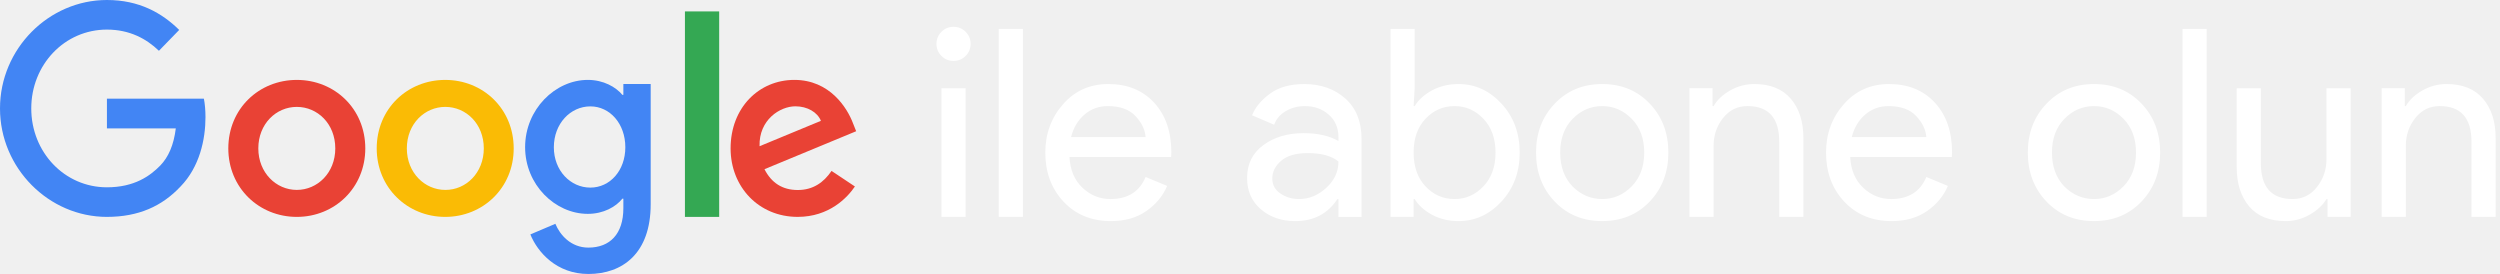
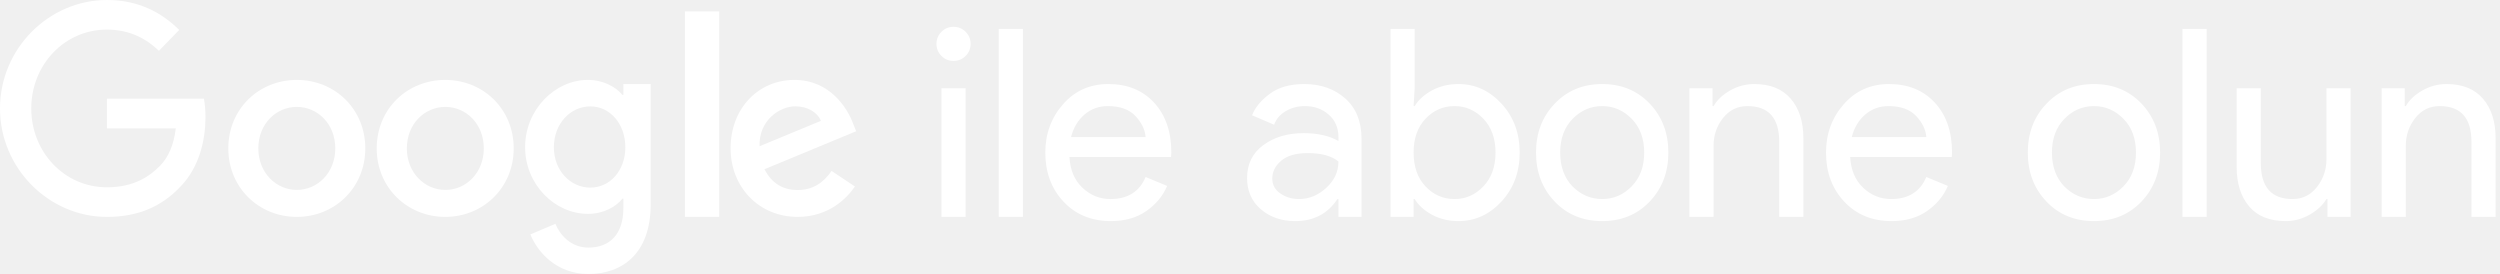
- <svg xmlns="http://www.w3.org/2000/svg" width="219" height="24" viewBox="0 0 219 24">
-   <g fill="none">
-     <path d="M84.588 4.901c-.291.291-.644.437-1.058.437-.414 0-.767-.146-1.058-.437-.291-.291-.437-.644-.437-1.058 0-.414.146-.767.437-1.058.291-.291.644-.437 1.058-.437.414 0 .767.146 1.058.437.291.291.437.644.437 1.058 0 .414-.146.767-.437 1.058zm0 14.099h-2.116v-11.27h2.116v11.27zm5.02 0h-2.116v-16.468h2.116v16.468zm7.711.368c-1.702 0-3.086-.567-4.151-1.702-1.066-1.135-1.599-2.568-1.599-4.301 0-1.641.517-3.051 1.552-4.232 1.035-1.181 2.357-1.771 3.968-1.771 1.671 0 3.009.544 4.014 1.633 1.004 1.089 1.507 2.545 1.507 4.37l-.023.391h-8.901c.061 1.135.441 2.032 1.138 2.691.698.659 1.514.989 2.45.989 1.518 0 2.545-.644 3.082-1.932l1.886.782c-.368.874-.974 1.606-1.817 2.197-.843.59-1.878.885-3.105.885zm3.036-7.36c-.046-.644-.341-1.257-.886-1.84-.544-.583-1.353-.874-2.426-.874-.782 0-1.46.245-2.035.736-.575.491-.97 1.15-1.184 1.978h6.532zm13.099 7.36c-1.196 0-2.196-.345-3.002-1.035-.805-.69-1.207-1.602-1.207-2.737 0-1.227.475-2.189 1.426-2.886.951-.698 2.124-1.046 3.519-1.046 1.242 0 2.262.23 3.059.69v-.322c0-.828-.284-1.491-.851-1.99-.567-.498-1.265-.747-2.093-.747-.613 0-1.169.146-1.668.437-.498.291-.839.69-1.023 1.196l-1.932-.828c.261-.675.774-1.299 1.541-1.874.767-.575 1.779-.863 3.036-.863 1.441 0 2.637.422 3.588 1.265.951.843 1.426 2.032 1.426 3.565v6.808h-2.024v-1.564h-.092c-.843 1.288-2.078 1.932-3.703 1.932zm.345-1.932c.874 0 1.667-.326 2.38-.977.713-.652 1.07-1.422 1.07-2.312-.598-.491-1.495-.736-2.691-.736-1.027 0-1.802.222-2.323.667-.521.445-.782.966-.782 1.564 0 .552.238.989.713 1.311.475.322 1.02.483 1.633.483zm13.967 1.932c-.859 0-1.629-.184-2.312-.552-.682-.368-1.192-.828-1.529-1.38h-.092v1.564h-2.024v-16.468h2.116v5.198l-.092 1.564h.092c.337-.552.847-1.012 1.529-1.38.682-.368 1.453-.552 2.312-.552 1.457 0 2.714.575 3.772 1.725 1.058 1.15 1.587 2.576 1.587 4.278 0 1.702-.529 3.128-1.587 4.278-1.058 1.15-2.315 1.725-3.772 1.725zm-.345-1.932c.981 0 1.825-.372 2.53-1.116.705-.744 1.058-1.729 1.058-2.955 0-1.227-.353-2.212-1.058-2.956-.705-.744-1.549-1.115-2.53-1.115-.997 0-1.844.368-2.541 1.104-.698.736-1.046 1.725-1.046 2.967s.349 2.231 1.046 2.967c.698.736 1.545 1.104 2.541 1.104zm8.769-8.349c1.089-1.15 2.476-1.725 4.163-1.725 1.687 0 3.074.571 4.163 1.713 1.089 1.142 1.633 2.572 1.633 4.29 0 1.717-.544 3.147-1.633 4.289s-2.476 1.713-4.163 1.713c-1.687 0-3.074-.571-4.163-1.713-1.089-1.142-1.633-2.572-1.633-4.289 0-1.717.544-3.143 1.633-4.278zm1.564 7.245c.736.736 1.602 1.104 2.599 1.104.997 0 1.859-.372 2.588-1.116.728-.744 1.093-1.729 1.093-2.955 0-1.227-.364-2.212-1.093-2.956-.728-.744-1.591-1.115-2.588-1.115-.997 0-1.859.372-2.587 1.115-.728.744-1.093 1.729-1.093 2.956 0 1.227.36 2.216 1.081 2.967zm12.265-8.602v1.564h.092c.307-.537.79-.993 1.449-1.369s1.365-.564 2.116-.564c1.395 0 2.461.429 3.197 1.288.736.859 1.104 2.009 1.104 3.45v6.9h-2.116v-6.578c0-2.085-.928-3.128-2.783-3.128-.874 0-1.587.349-2.139 1.046-.552.698-.828 1.506-.828 2.426v6.233h-2.116v-11.27h2.024zm15.692 11.638c-1.702 0-3.086-.567-4.151-1.702-1.066-1.135-1.599-2.568-1.599-4.301 0-1.641.517-3.051 1.553-4.232 1.035-1.181 2.357-1.771 3.968-1.771 1.671 0 3.009.544 4.013 1.633s1.506 2.545 1.506 4.37l-.023.391h-8.901c.061 1.135.441 2.032 1.139 2.691.698.659 1.514.989 2.45.989 1.518 0 2.545-.644 3.082-1.932l1.886.782c-.368.874-.974 1.606-1.817 2.197-.843.59-1.878.885-3.105.885zm3.036-7.36c-.046-.644-.341-1.257-.886-1.84-.544-.583-1.353-.874-2.427-.874-.782 0-1.46.245-2.035.736-.575.491-.97 1.15-1.185 1.978h6.532zm10.523-2.921c1.089-1.15 2.476-1.725 4.163-1.725 1.687 0 3.074.571 4.163 1.713 1.089 1.142 1.633 2.572 1.633 4.29 0 1.717-.544 3.147-1.633 4.289s-2.476 1.713-4.163 1.713c-1.687 0-3.074-.571-4.163-1.713-1.089-1.142-1.633-2.572-1.633-4.289 0-1.717.544-3.143 1.633-4.278zm1.564 7.245c.736.736 1.602 1.104 2.599 1.104.997 0 1.859-.372 2.588-1.116.728-.744 1.093-1.729 1.093-2.955 0-1.227-.364-2.212-1.093-2.956-.728-.744-1.591-1.115-2.588-1.115-.997 0-1.859.372-2.588 1.115-.728.744-1.093 1.729-1.093 2.956 0 1.227.36 2.216 1.081 2.967zm12.472 2.668h-2.116v-16.468h2.116v16.468zm12.61 0h-2.024v-1.564h-.092c-.322.537-.813.993-1.472 1.369s-1.357.563-2.093.563c-1.411 0-2.48-.429-3.208-1.288-.728-.859-1.093-2.009-1.093-3.45v-6.9h2.116v6.555c0 2.101.928 3.151 2.783 3.151.874 0 1.587-.353 2.139-1.058.552-.705.828-1.518.828-2.438v-6.21h2.116v11.27zm4.744-11.27v1.564h.092c.307-.537.79-.993 1.449-1.369s1.365-.564 2.116-.564c1.395 0 2.461.429 3.197 1.288.736.859 1.104 2.009 1.104 3.45v6.9h-2.116v-6.578c0-2.085-.928-3.128-2.783-3.128-.874 0-1.587.349-2.139 1.046-.552.698-.828 1.506-.828 2.426v6.233h-2.116v-11.27h2.024z" fill="#fff" />
-     <g fill-rule="nonzero">
-       <path d="M9.367 19c-5.09 0-9.367-4.265-9.367-9.5s4.277-9.5 9.367-9.5c2.818 0 4.822 1.133 6.331 2.622l-1.776 1.827c-1.082-1.041-2.55-1.857-4.555-1.857-3.721 0-6.628 3.082-6.628 6.908 0 3.827 2.907 6.908 6.628 6.908 2.411 0 3.781-1 4.664-1.898.724-.745 1.191-1.806 1.369-3.265h-6.033v-2.602h8.494c.089.459.139 1.02.139 1.622 0 1.949-.516 4.357-2.183 6.071-1.627 1.735-3.691 2.663-6.45 2.663z" id="Shape" fill="#4285F4" />
-       <path d="M32 13c0 3.456-2.69 6-6 6s-6-2.544-6-6c0-3.476 2.69-6 6-6s6 2.524 6 6zm-2.629 0c0-2.164-1.563-3.636-3.371-3.636-1.807 0-3.371 1.482-3.371 3.636 0 2.134 1.563 3.636 3.371 3.636 1.807 0 3.371-1.492 3.371-3.636z" id="Shape" fill="#E94235" />
-       <path d="M45 13c0 3.456-2.69 6-6 6-3.299 0-6-2.544-6-6 0-3.476 2.69-6 6-6s6 2.524 6 6zm-2.619 0c0-2.164-1.563-3.636-3.371-3.636-1.807 0-3.371 1.482-3.371 3.636 0 2.134 1.563 3.636 3.371 3.636 1.807.01 3.371-1.492 3.371-3.636z" id="Shape" fill="#FABB05" />
-       <path d="M57 7.362v10.531c0 4.336-2.499 6.107-5.457 6.107-2.786 0-4.452-1.908-5.084-3.465l2.192-.93c.393.959 1.35 2.085 2.891 2.085 1.896 0 3.064-1.204 3.064-3.445v-.842h-.086c-.565.714-1.656 1.331-3.025 1.331-2.872 0-5.495-2.554-5.495-5.843 0-3.308 2.633-5.892 5.495-5.892 1.369 0 2.46.626 3.025 1.311h.086v-.949h2.393zm-2.221 5.539c0-2.065-1.35-3.582-3.064-3.582-1.742 0-3.198 1.507-3.198 3.582 0 2.045 1.455 3.533 3.198 3.533 1.714 0 3.064-1.488 3.064-3.533z" id="Shape" fill="#4285F4" />
-       <path id="Shape" fill="#34A853" d="M63 1v18h-3v-18z" />
-       <path d="M72.844 14.973l2.046 1.362c-.662.982-2.256 2.664-5.014 2.664-3.419 0-5.876-2.634-5.876-6 0-3.566 2.487-6 5.585-6 3.119 0 4.643 2.474 5.144 3.816l.271.681-8.032 3.326c.612 1.202 1.574 1.823 2.918 1.823s2.276-.671 2.958-1.673zm-6.307-2.164l5.375-2.224c-.301-.751-1.183-1.272-2.236-1.272-1.344 0-3.209 1.182-3.139 3.496z" fill="#E94235" />
+ <svg xmlns="http://www.w3.org/2000/svg" width="219px" height="24px" viewBox="0 0 219 24" version="1.1">
+   <defs />
+   <g id="SwG-Tr-Copy" stroke="none" stroke-width="1" fill="none" fill-rule="evenodd">
+     <path d="M84.588,4.901 C84.297,5.192 83.944,5.338 83.53,5.338 C83.116,5.338 82.763,5.192 82.472,4.901 C82.181,4.61 82.035,4.257 82.035,3.843 C82.035,3.429 82.181,3.076 82.472,2.785 C82.763,2.494 83.116,2.348 83.53,2.348 C83.944,2.348 84.297,2.494 84.588,2.785 C84.879,3.076 85.025,3.429 85.025,3.843 C85.025,4.257 84.879,4.61 84.588,4.901 Z M84.588,19 L82.472,19 L82.472,7.73 L84.588,7.73 L84.588,19 Z M89.608,19 L87.492,19 L87.492,2.532 L89.608,2.532 L89.608,19 Z M97.319,19.368 C95.616,19.368 94.233,18.801 93.167,17.666 C92.101,16.531 91.569,15.098 91.569,13.365 C91.569,11.724 92.086,10.314 93.121,9.133 C94.156,7.952 95.478,7.362 97.088,7.362 C98.76,7.362 100.098,7.906 101.102,8.995 C102.106,10.084 102.609,11.54 102.609,13.365 L102.585,13.756 L93.684,13.756 C93.746,14.891 94.125,15.788 94.823,16.447 C95.521,17.106 96.337,17.436 97.272,17.436 C98.791,17.436 99.818,16.792 100.355,15.504 L102.24,16.286 C101.872,17.16 101.267,17.892 100.424,18.483 C99.58,19.073 98.545,19.368 97.319,19.368 Z M100.355,12.008 C100.308,11.364 100.013,10.751 99.469,10.168 C98.925,9.585 98.116,9.294 97.043,9.294 C96.26,9.294 95.582,9.539 95.007,10.03 C94.432,10.521 94.037,11.18 93.823,12.008 L100.355,12.008 Z M113.453,19.368 C112.257,19.368 111.257,19.023 110.451,18.333 C109.646,17.643 109.244,16.731 109.244,15.596 C109.244,14.369 109.719,13.407 110.67,12.71 C111.621,12.012 112.794,11.663 114.189,11.663 C115.431,11.663 116.451,11.893 117.248,12.353 L117.248,12.031 C117.248,11.203 116.964,10.54 116.397,10.041 C115.83,9.543 115.132,9.294 114.304,9.294 C113.691,9.294 113.135,9.44 112.636,9.731 C112.138,10.022 111.797,10.421 111.613,10.927 L109.681,10.099 C109.942,9.424 110.455,8.8 111.222,8.225 C111.989,7.649 113.001,7.362 114.258,7.362 C115.699,7.362 116.895,7.784 117.846,8.627 C118.797,9.47 119.272,10.659 119.272,12.192 L119.272,19 L117.248,19 L117.248,17.436 L117.156,17.436 C116.313,18.724 115.078,19.368 113.453,19.368 Z M113.798,17.436 C114.672,17.436 115.465,17.11 116.178,16.459 C116.892,15.807 117.248,15.036 117.248,14.147 C116.65,13.656 115.753,13.411 114.557,13.411 C113.53,13.411 112.755,13.633 112.234,14.078 C111.713,14.523 111.452,15.044 111.452,15.642 C111.452,16.194 111.69,16.631 112.165,16.953 C112.64,17.275 113.185,17.436 113.798,17.436 Z M127.765,19.368 C126.906,19.368 126.136,19.184 125.453,18.816 C124.771,18.448 124.261,17.988 123.924,17.436 L123.832,17.436 L123.832,19 L121.808,19 L121.808,2.532 L123.924,2.532 L123.924,7.73 L123.832,9.294 L123.924,9.294 C124.261,8.742 124.771,8.282 125.453,7.914 C126.136,7.546 126.906,7.362 127.765,7.362 C129.221,7.362 130.479,7.937 131.537,9.087 C132.595,10.237 133.124,11.663 133.124,13.365 C133.124,15.067 132.595,16.493 131.537,17.643 C130.479,18.793 129.221,19.368 127.765,19.368 Z M127.42,17.436 C128.401,17.436 129.244,17.064 129.95,16.32 C130.655,15.577 131.008,14.592 131.008,13.365 C131.008,12.138 130.655,11.153 129.95,10.409 C129.244,9.666 128.401,9.294 127.42,9.294 C126.423,9.294 125.576,9.662 124.878,10.398 C124.181,11.134 123.832,12.123 123.832,13.365 C123.832,14.607 124.181,15.596 124.878,16.332 C125.576,17.068 126.423,17.436 127.42,17.436 Z M136.189,9.087 C137.277,7.937 138.665,7.362 140.351,7.362 C142.038,7.362 143.426,7.933 144.514,9.075 C145.603,10.218 146.148,11.648 146.148,13.365 C146.148,15.082 145.603,16.512 144.514,17.654 C143.426,18.797 142.038,19.368 140.351,19.368 C138.665,19.368 137.277,18.797 136.189,17.654 C135.1,16.512 134.555,15.082 134.555,13.365 C134.555,11.648 135.1,10.222 136.189,9.087 Z M137.752,16.332 C138.489,17.068 139.355,17.436 140.351,17.436 C141.348,17.436 142.211,17.064 142.939,16.32 C143.667,15.577 144.031,14.592 144.031,13.365 C144.031,12.138 143.667,11.153 142.939,10.409 C142.211,9.666 141.348,9.294 140.351,9.294 C139.355,9.294 138.492,9.666 137.764,10.409 C137.036,11.153 136.672,12.138 136.672,13.365 C136.672,14.592 137.032,15.581 137.752,16.332 Z M150.017,7.73 L150.017,9.294 L150.109,9.294 C150.416,8.757 150.899,8.301 151.558,7.926 C152.218,7.55 152.923,7.362 153.674,7.362 C155.07,7.362 156.135,7.791 156.871,8.65 C157.607,9.509 157.975,10.659 157.975,12.1 L157.975,19 L155.859,19 L155.859,12.422 C155.859,10.337 154.932,9.294 153.076,9.294 C152.202,9.294 151.489,9.643 150.937,10.341 C150.385,11.038 150.109,11.847 150.109,12.767 L150.109,19 L147.993,19 L147.993,7.73 L150.017,7.73 Z M165.709,19.368 C164.007,19.368 162.623,18.801 161.558,17.666 C160.492,16.531 159.959,15.098 159.959,13.365 C159.959,11.724 160.476,10.314 161.512,9.133 C162.547,7.952 163.869,7.362 165.479,7.362 C167.15,7.362 168.488,7.906 169.493,8.995 C170.497,10.084 170.999,11.54 170.999,13.365 L170.976,13.756 L162.075,13.756 C162.136,14.891 162.516,15.788 163.214,16.447 C163.911,17.106 164.728,17.436 165.663,17.436 C167.181,17.436 168.208,16.792 168.745,15.504 L170.631,16.286 C170.263,17.16 169.657,17.892 168.814,18.483 C167.971,19.073 166.936,19.368 165.709,19.368 Z M168.745,12.008 C168.699,11.364 168.404,10.751 167.859,10.168 C167.315,9.585 166.506,9.294 165.433,9.294 C164.651,9.294 163.973,9.539 163.398,10.03 C162.822,10.521 162.428,11.18 162.213,12.008 L168.745,12.008 Z M179.268,9.087 C180.356,7.937 181.744,7.362 183.43,7.362 C185.117,7.362 186.505,7.933 187.594,9.075 C188.682,10.218 189.226,11.648 189.226,13.365 C189.226,15.082 188.682,16.512 187.594,17.654 C186.505,18.797 185.117,19.368 183.43,19.368 C181.744,19.368 180.356,18.797 179.268,17.654 C178.179,16.512 177.635,15.082 177.635,13.365 C177.635,11.648 178.179,10.222 179.268,9.087 Z M180.832,16.332 C181.568,17.068 182.434,17.436 183.43,17.436 C184.427,17.436 185.29,17.064 186.018,16.32 C186.746,15.577 187.111,14.592 187.111,13.365 C187.111,12.138 186.746,11.153 186.018,10.409 C185.29,9.666 184.427,9.294 183.43,9.294 C182.434,9.294 181.571,9.666 180.843,10.409 C180.115,11.153 179.75,12.138 179.75,13.365 C179.75,14.592 180.111,15.581 180.832,16.332 Z M193.303,19 L191.187,19 L191.187,2.532 L193.303,2.532 L193.303,19 Z M205.913,19 L203.889,19 L203.889,17.436 L203.797,17.436 C203.475,17.973 202.984,18.429 202.325,18.805 C201.666,19.18 200.968,19.368 200.232,19.368 C198.821,19.368 197.752,18.939 197.024,18.08 C196.295,17.221 195.931,16.071 195.931,14.63 L195.931,7.73 L198.047,7.73 L198.047,14.285 C198.047,16.386 198.975,17.436 200.83,17.436 C201.704,17.436 202.417,17.083 202.969,16.378 C203.521,15.673 203.797,14.86 203.797,13.94 L203.797,7.73 L205.913,7.73 L205.913,19 Z M210.657,7.73 L210.657,9.294 L210.749,9.294 C211.055,8.757 211.538,8.301 212.198,7.926 C212.857,7.55 213.562,7.362 214.314,7.362 C215.709,7.362 216.775,7.791 217.511,8.65 C218.247,9.509 218.615,10.659 218.615,12.1 L218.615,19 L216.499,19 L216.499,12.422 C216.499,10.337 215.571,9.294 213.716,9.294 C212.842,9.294 212.129,9.643 211.577,10.341 C211.025,11.038 210.749,11.847 210.749,12.767 L210.749,19 L208.633,19 L208.633,7.73 L210.657,7.73 Z" id="ile-abone-olun" fill="#FFFFFF" />
+     <g id="Group" fill="#FFFFFF" fill-rule="nonzero">
+       <path d="M9.367,19 C4.277,19 0,14.735 0,9.5 C0,4.265 4.277,0 9.367,0 C12.185,0 14.19,1.133 15.698,2.622 L13.922,4.449 C12.84,3.408 11.372,2.592 9.367,2.592 C5.646,2.592 2.739,5.673 2.739,9.5 C2.739,13.327 5.646,16.408 9.367,16.408 C11.778,16.408 13.148,15.408 14.031,14.51 C14.755,13.765 15.222,12.704 15.4,11.245 L9.367,11.245 L9.367,8.643 L17.861,8.643 C17.95,9.102 18,9.663 18,10.265 C18,12.214 17.484,14.622 15.817,16.337 C14.19,18.071 12.126,19 9.367,19 Z" id="Shape" />
+       <path d="M32,13 C32,16.456 29.31,19 26,19 C22.69,19 20,16.456 20,13 C20,9.524 22.69,7 26,7 C29.31,7 32,9.524 32,13 Z M29.371,13 C29.371,10.836 27.807,9.364 26,9.364 C24.193,9.364 22.629,10.846 22.629,13 C22.629,15.134 24.193,16.636 26,16.636 C27.807,16.636 29.371,15.144 29.371,13 Z" id="Shape" />
+       <path d="M45,13 C45,16.456 42.31,19 39,19 C35.701,19 33,16.456 33,13 C33,9.524 35.69,7 39,7 C42.31,7 45,9.524 45,13 Z M42.381,13 C42.381,10.836 40.817,9.364 39.01,9.364 C37.203,9.364 35.64,10.846 35.64,13 C35.64,15.134 37.203,16.636 39.01,16.636 C40.817,16.646 42.381,15.144 42.381,13 Z" id="Shape" />
+       <path d="M57,7.362 L57,17.893 C57,22.229 54.501,24 51.543,24 C48.757,24 47.091,22.092 46.46,20.535 L48.652,19.606 C49.044,20.565 50.002,21.69 51.543,21.69 C53.439,21.69 54.607,20.486 54.607,18.245 L54.607,17.404 L54.52,17.404 C53.956,18.118 52.864,18.735 51.495,18.735 C48.623,18.735 46,16.18 46,12.892 C46,9.584 48.633,7 51.495,7 C52.864,7 53.956,7.626 54.52,8.311 L54.607,8.311 L54.607,7.362 L57,7.362 Z M54.779,12.902 C54.779,10.836 53.429,9.32 51.715,9.32 C49.973,9.32 48.518,10.827 48.518,12.902 C48.518,14.947 49.973,16.435 51.715,16.435 C53.429,16.435 54.779,14.947 54.779,12.902 Z" id="Shape" />
+       <polygon id="Shape" points="63 1 63 19 60 19 60 1" />
+       <path d="M72.844,14.973 L74.89,16.336 C74.228,17.317 72.634,19 69.876,19 C66.457,19 64,16.366 64,13 C64,9.434 66.487,7 69.585,7 C72.704,7 74.228,9.474 74.729,10.816 L75,11.497 L66.968,14.823 C67.58,16.025 68.542,16.646 69.886,16.646 C71.23,16.646 72.162,15.975 72.844,14.973 Z M66.537,12.81 L71.912,10.586 C71.611,9.835 70.728,9.314 69.675,9.314 C68.332,9.314 66.467,10.496 66.537,12.81 Z" id="Shape" />
    </g>
  </g>
</svg>
